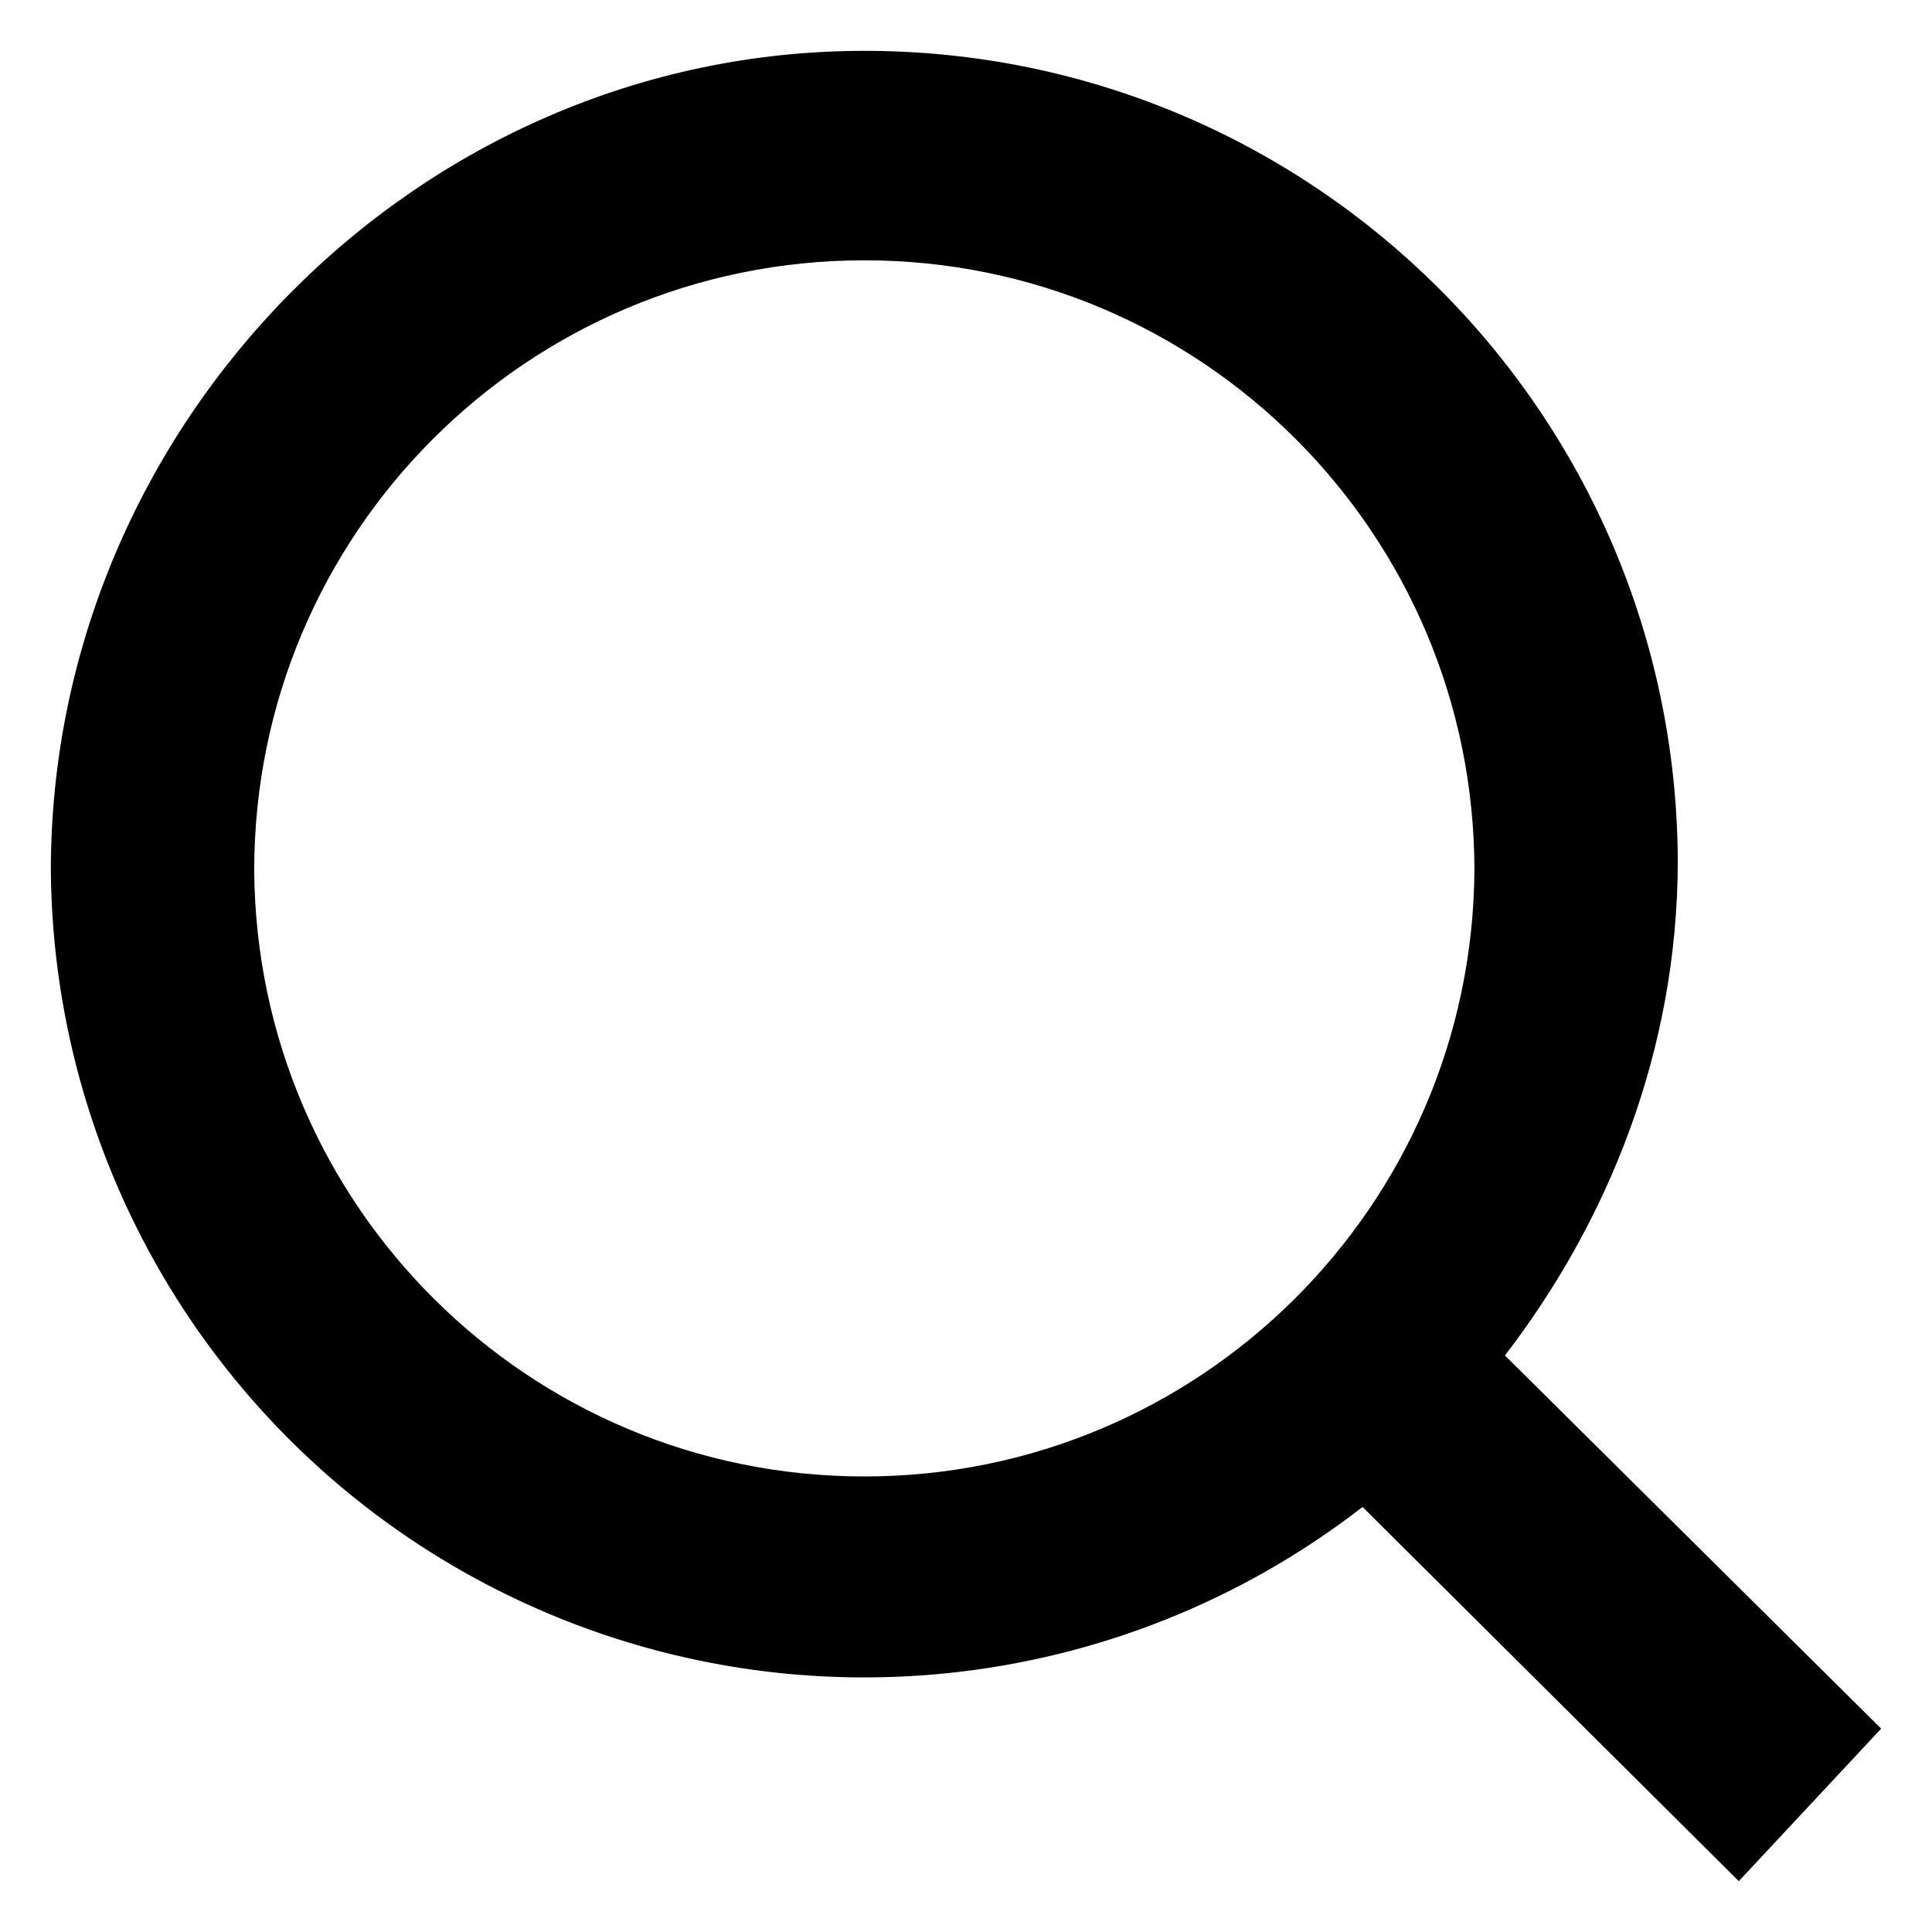
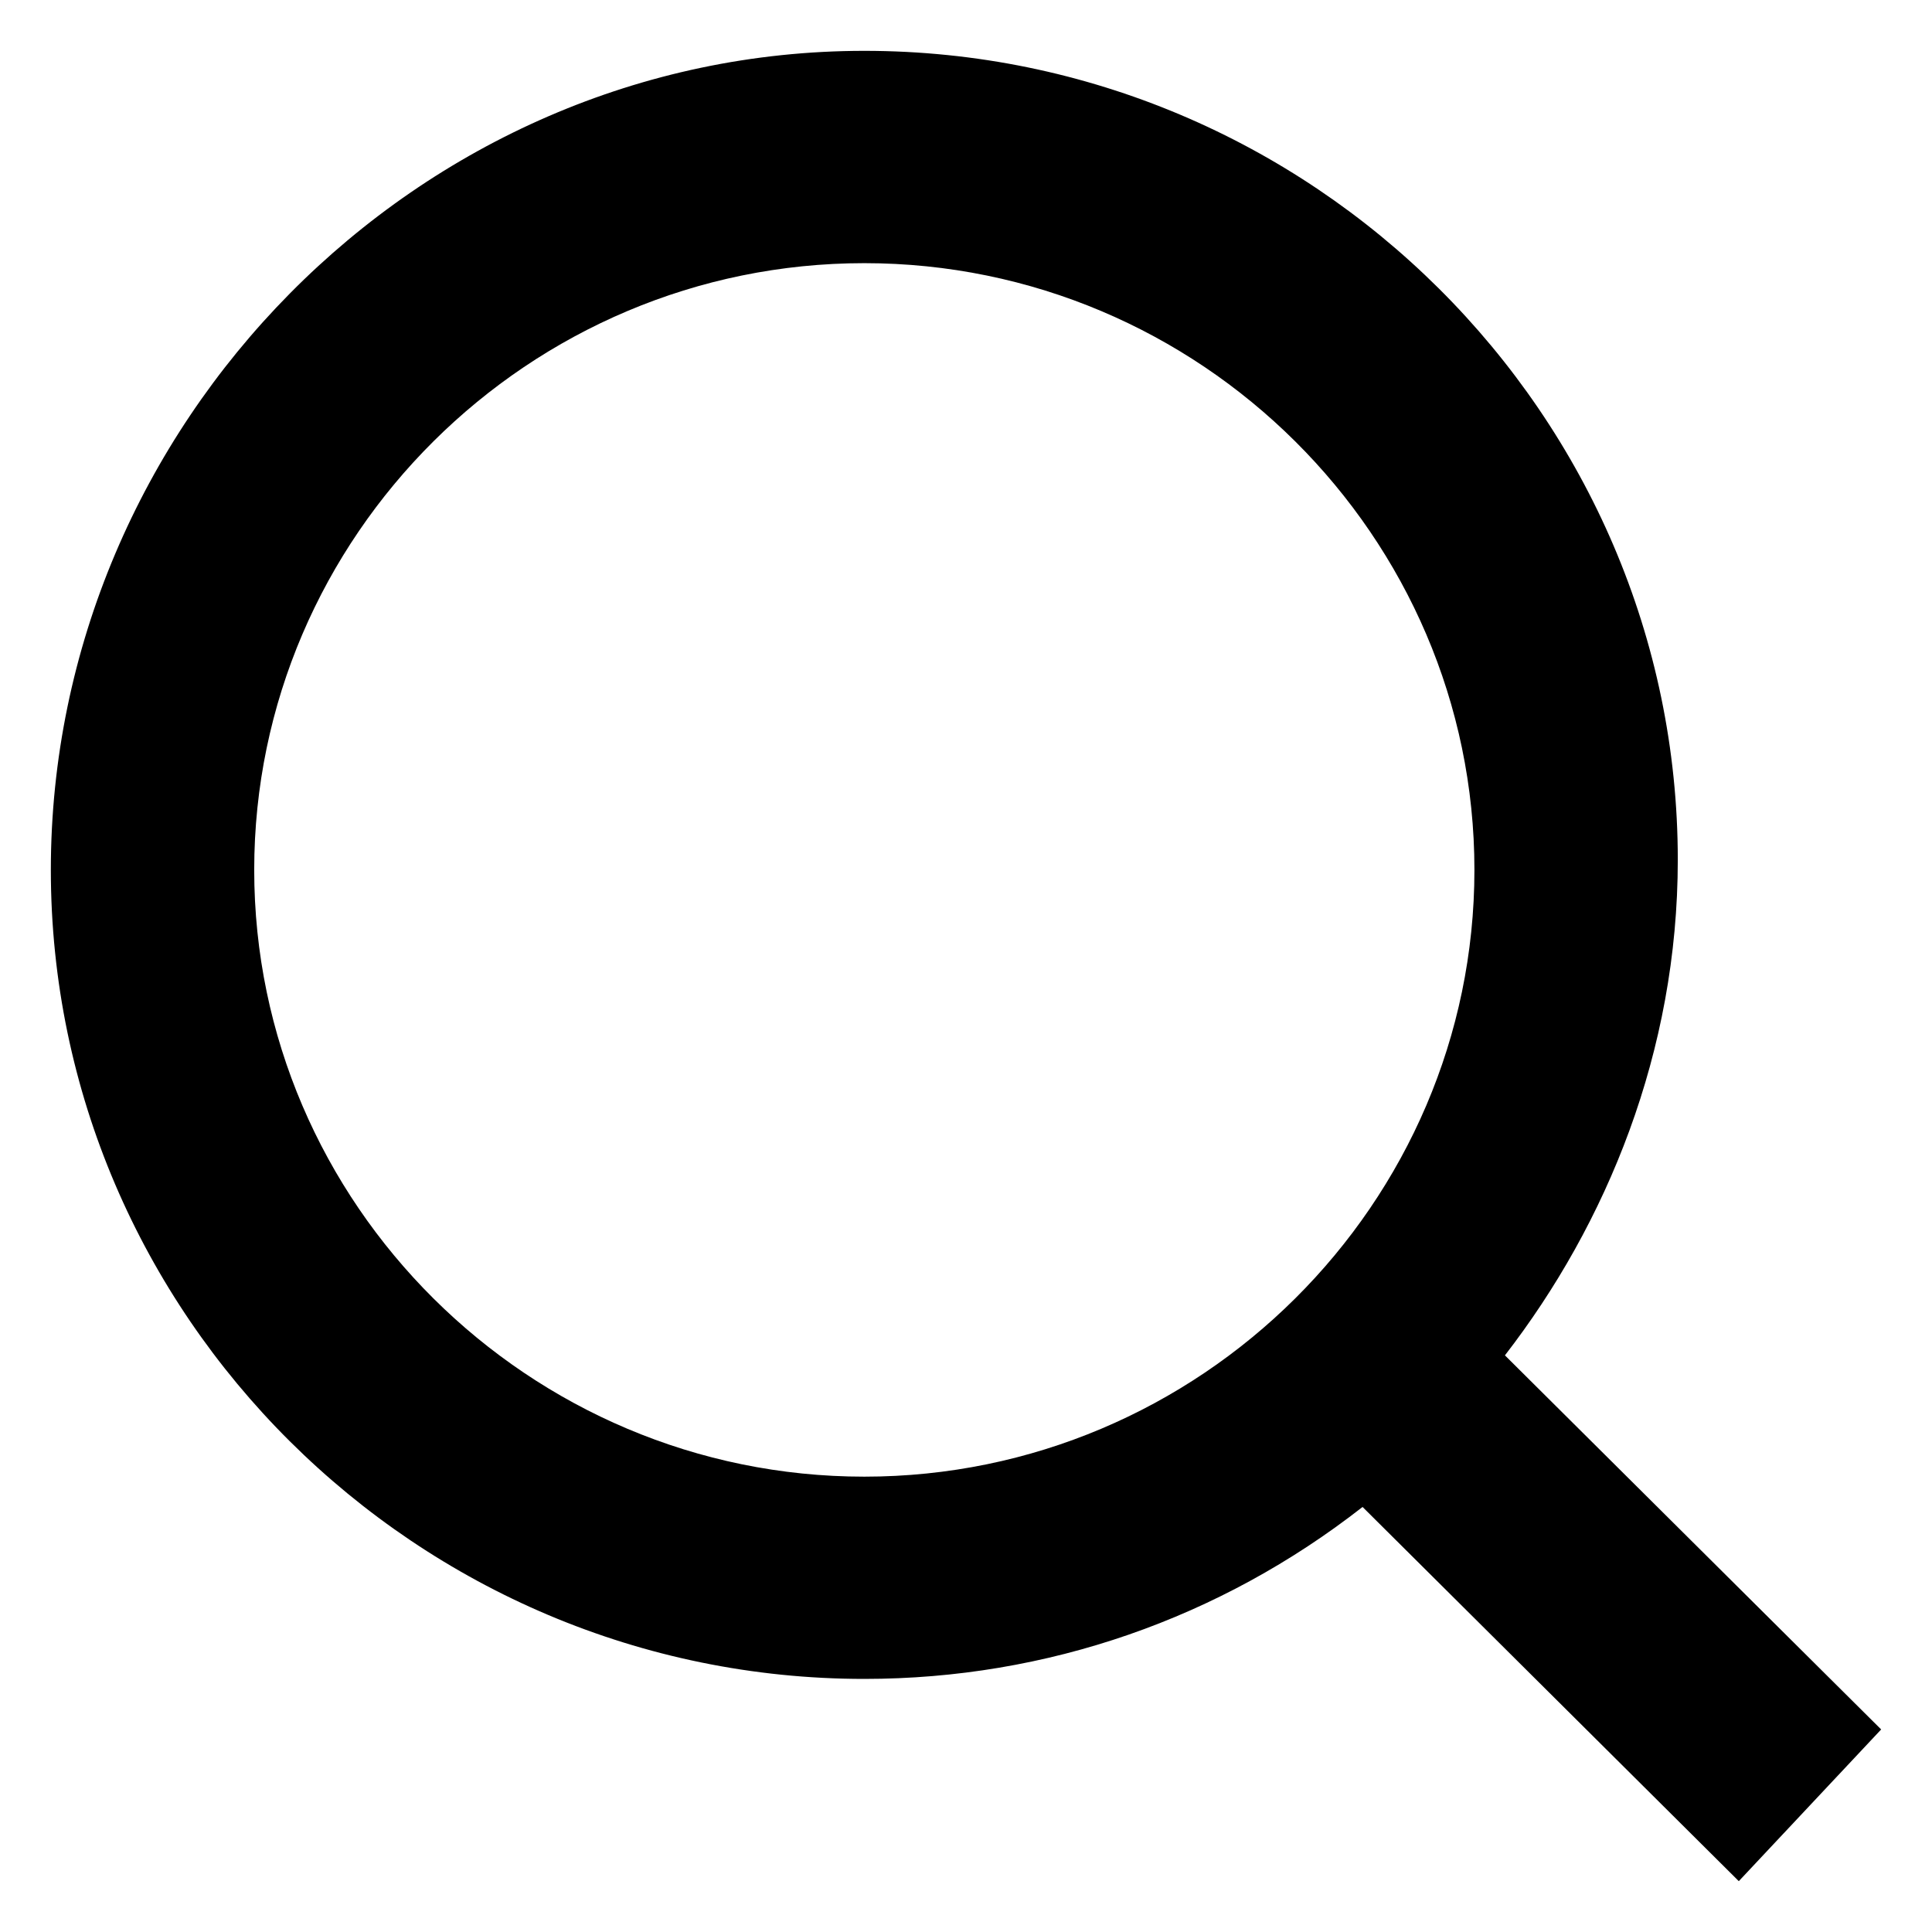
- <svg xmlns="http://www.w3.org/2000/svg" width="19" height="19" fill="none">
-   <path fill="#000" d="m18.5 17-3.7-3.67c1-1.3 1.7-2.98 1.7-4.87A8 8 0 0 0 8.5.5C4.1.5.5 4.18.5 8.56a8 8 0 0 0 12.9 6.26l3.7 3.68 1.4-1.5Zm-10-2.48a6 6 0 0 1-6-5.96 6 6 0 0 1 12 0 6 6 0 0 1-6 5.96Z" />
+ <svg xmlns="http://www.w3.org/2000/svg" width="19" height="19" viewBox="0 0 19 19" fill="none">
+   <path d="M18.5 17.008L14.8 13.329C15.8 12.036 16.5 10.345 16.5 8.456C16.5 4.08 12.9 0.5 8.5 0.5C4.1 0.5 0.5 4.18 0.5 8.555C0.5 12.931 4.1 16.511 8.5 16.511C10.3 16.511 12 15.914 13.4 14.82L17.1 18.5L18.5 17.008ZM8.5 14.522C5.2 14.522 2.5 11.837 2.5 8.555C2.5 5.273 5.2 2.588 8.5 2.588C11.8 2.588 14.5 5.273 14.5 8.555C14.5 11.837 11.8 14.522 8.5 14.522Z" fill="black" />
</svg>
